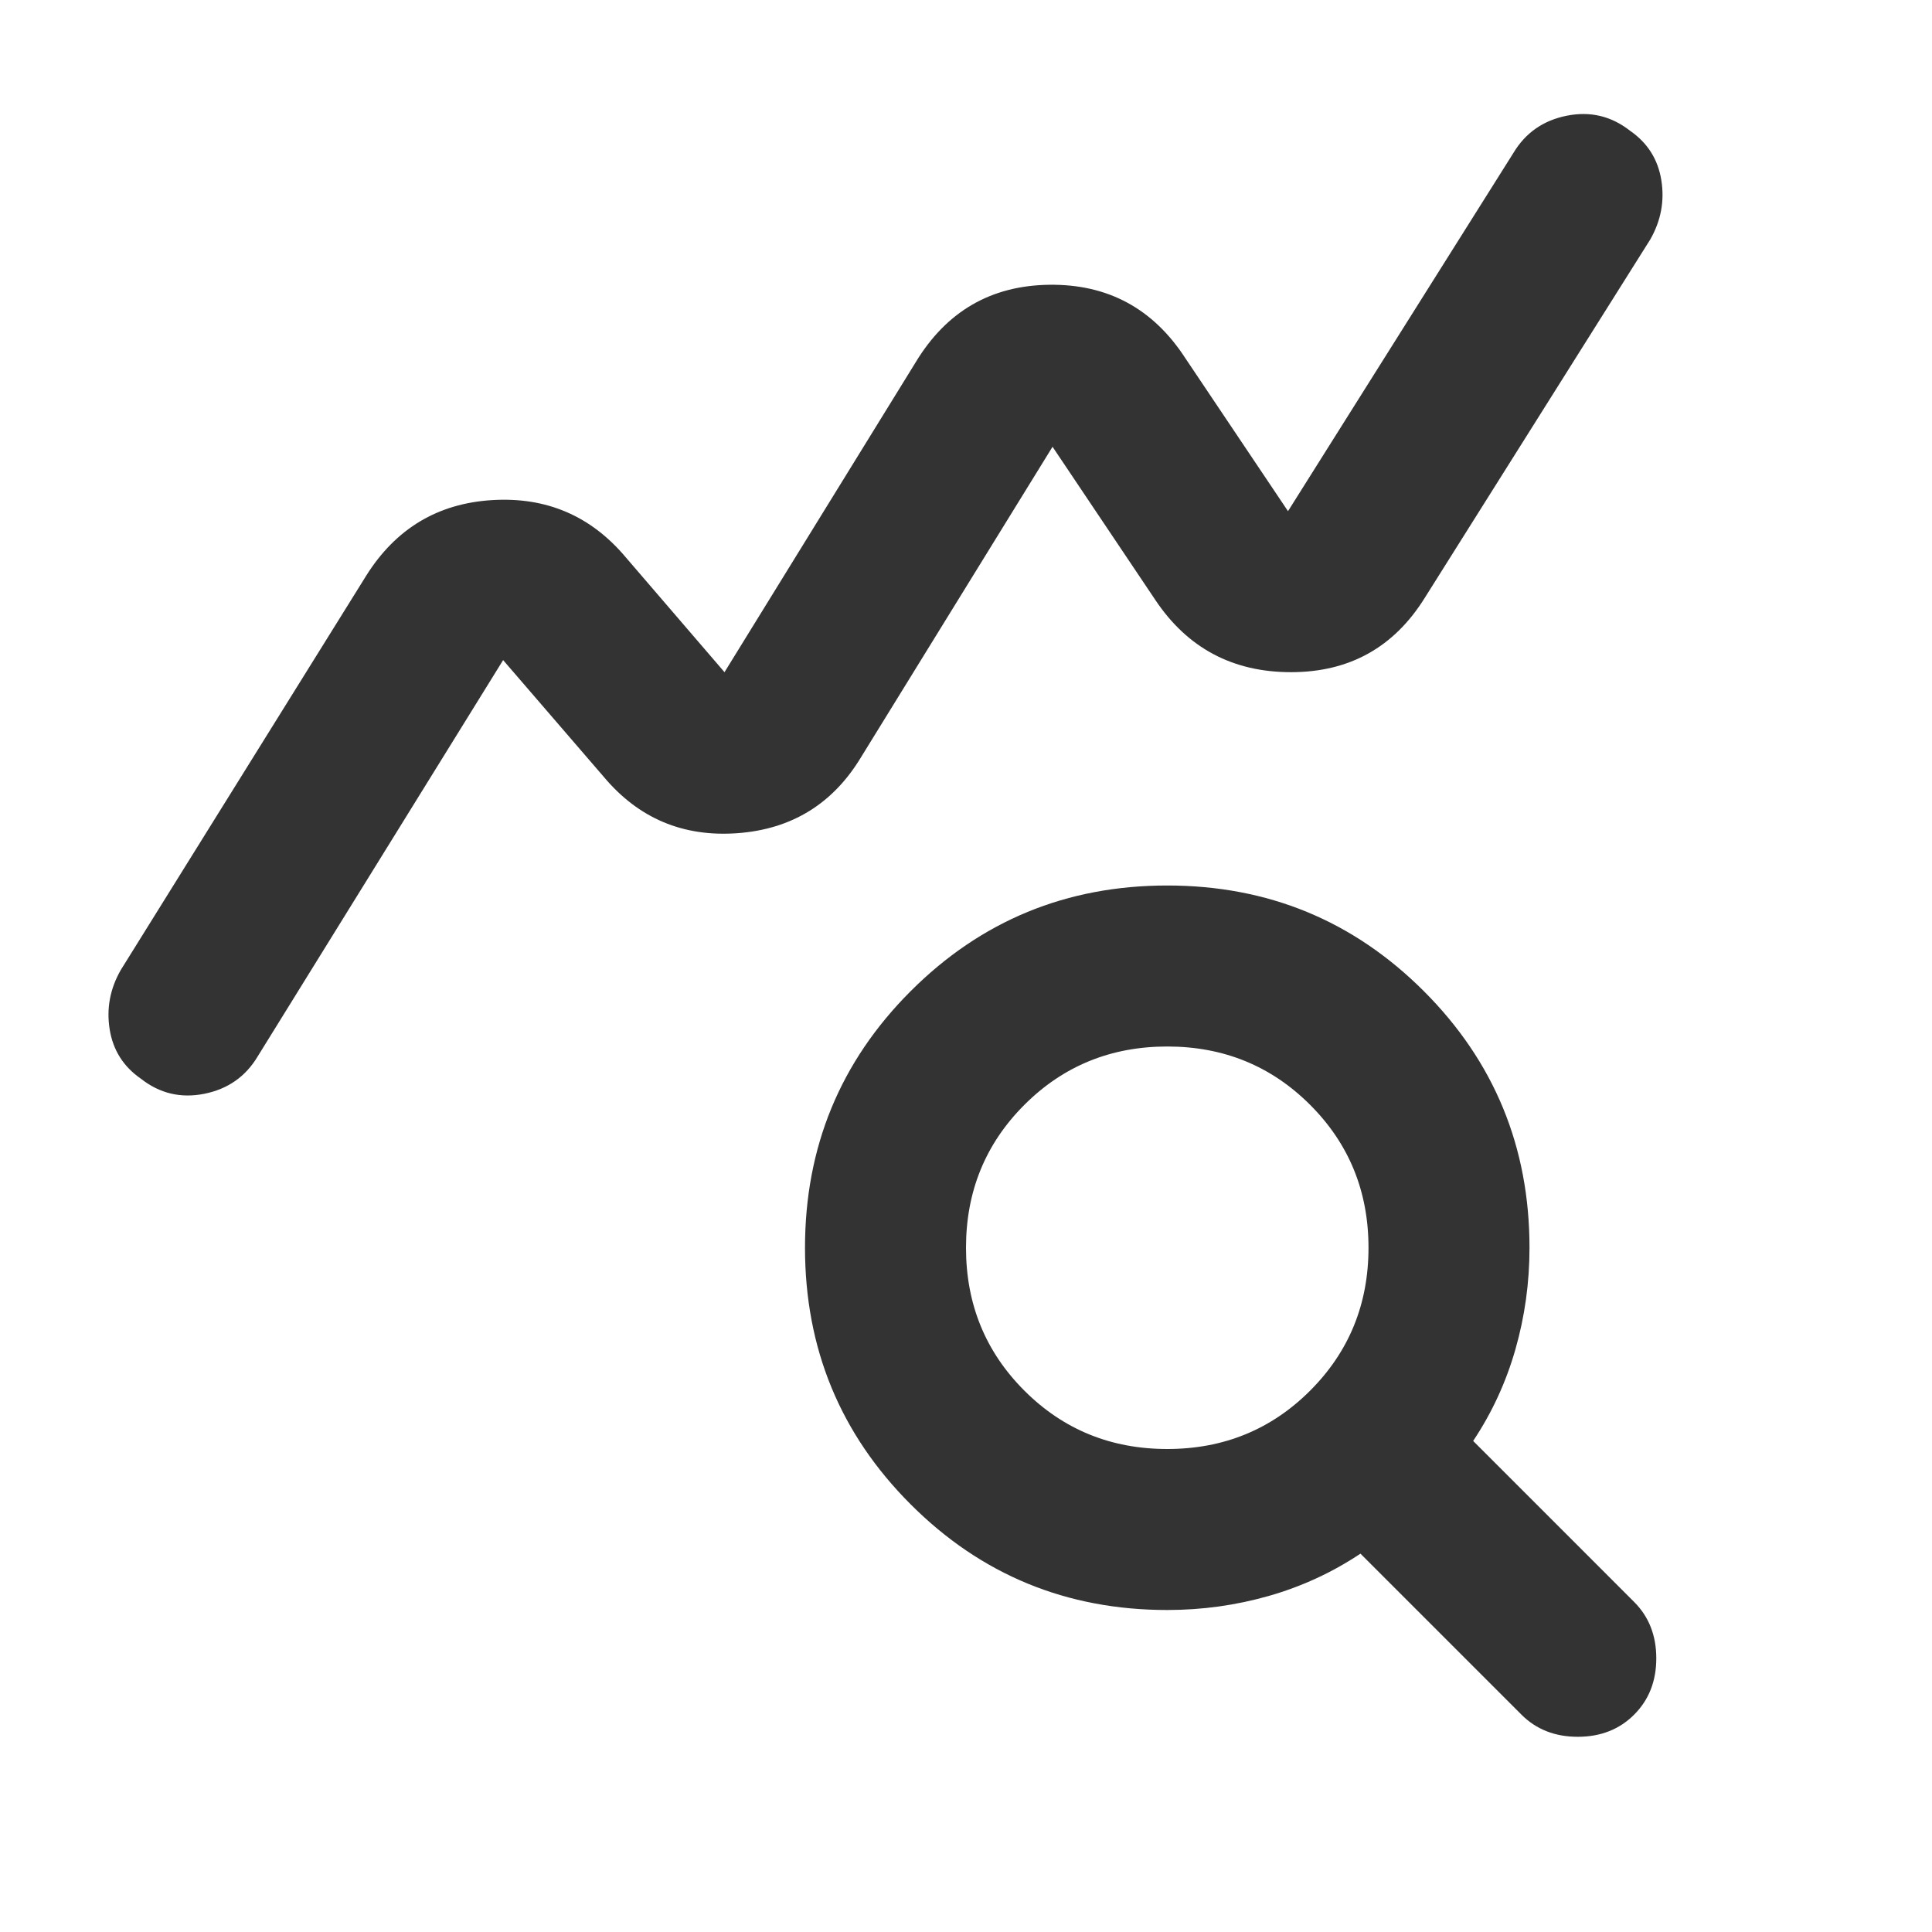
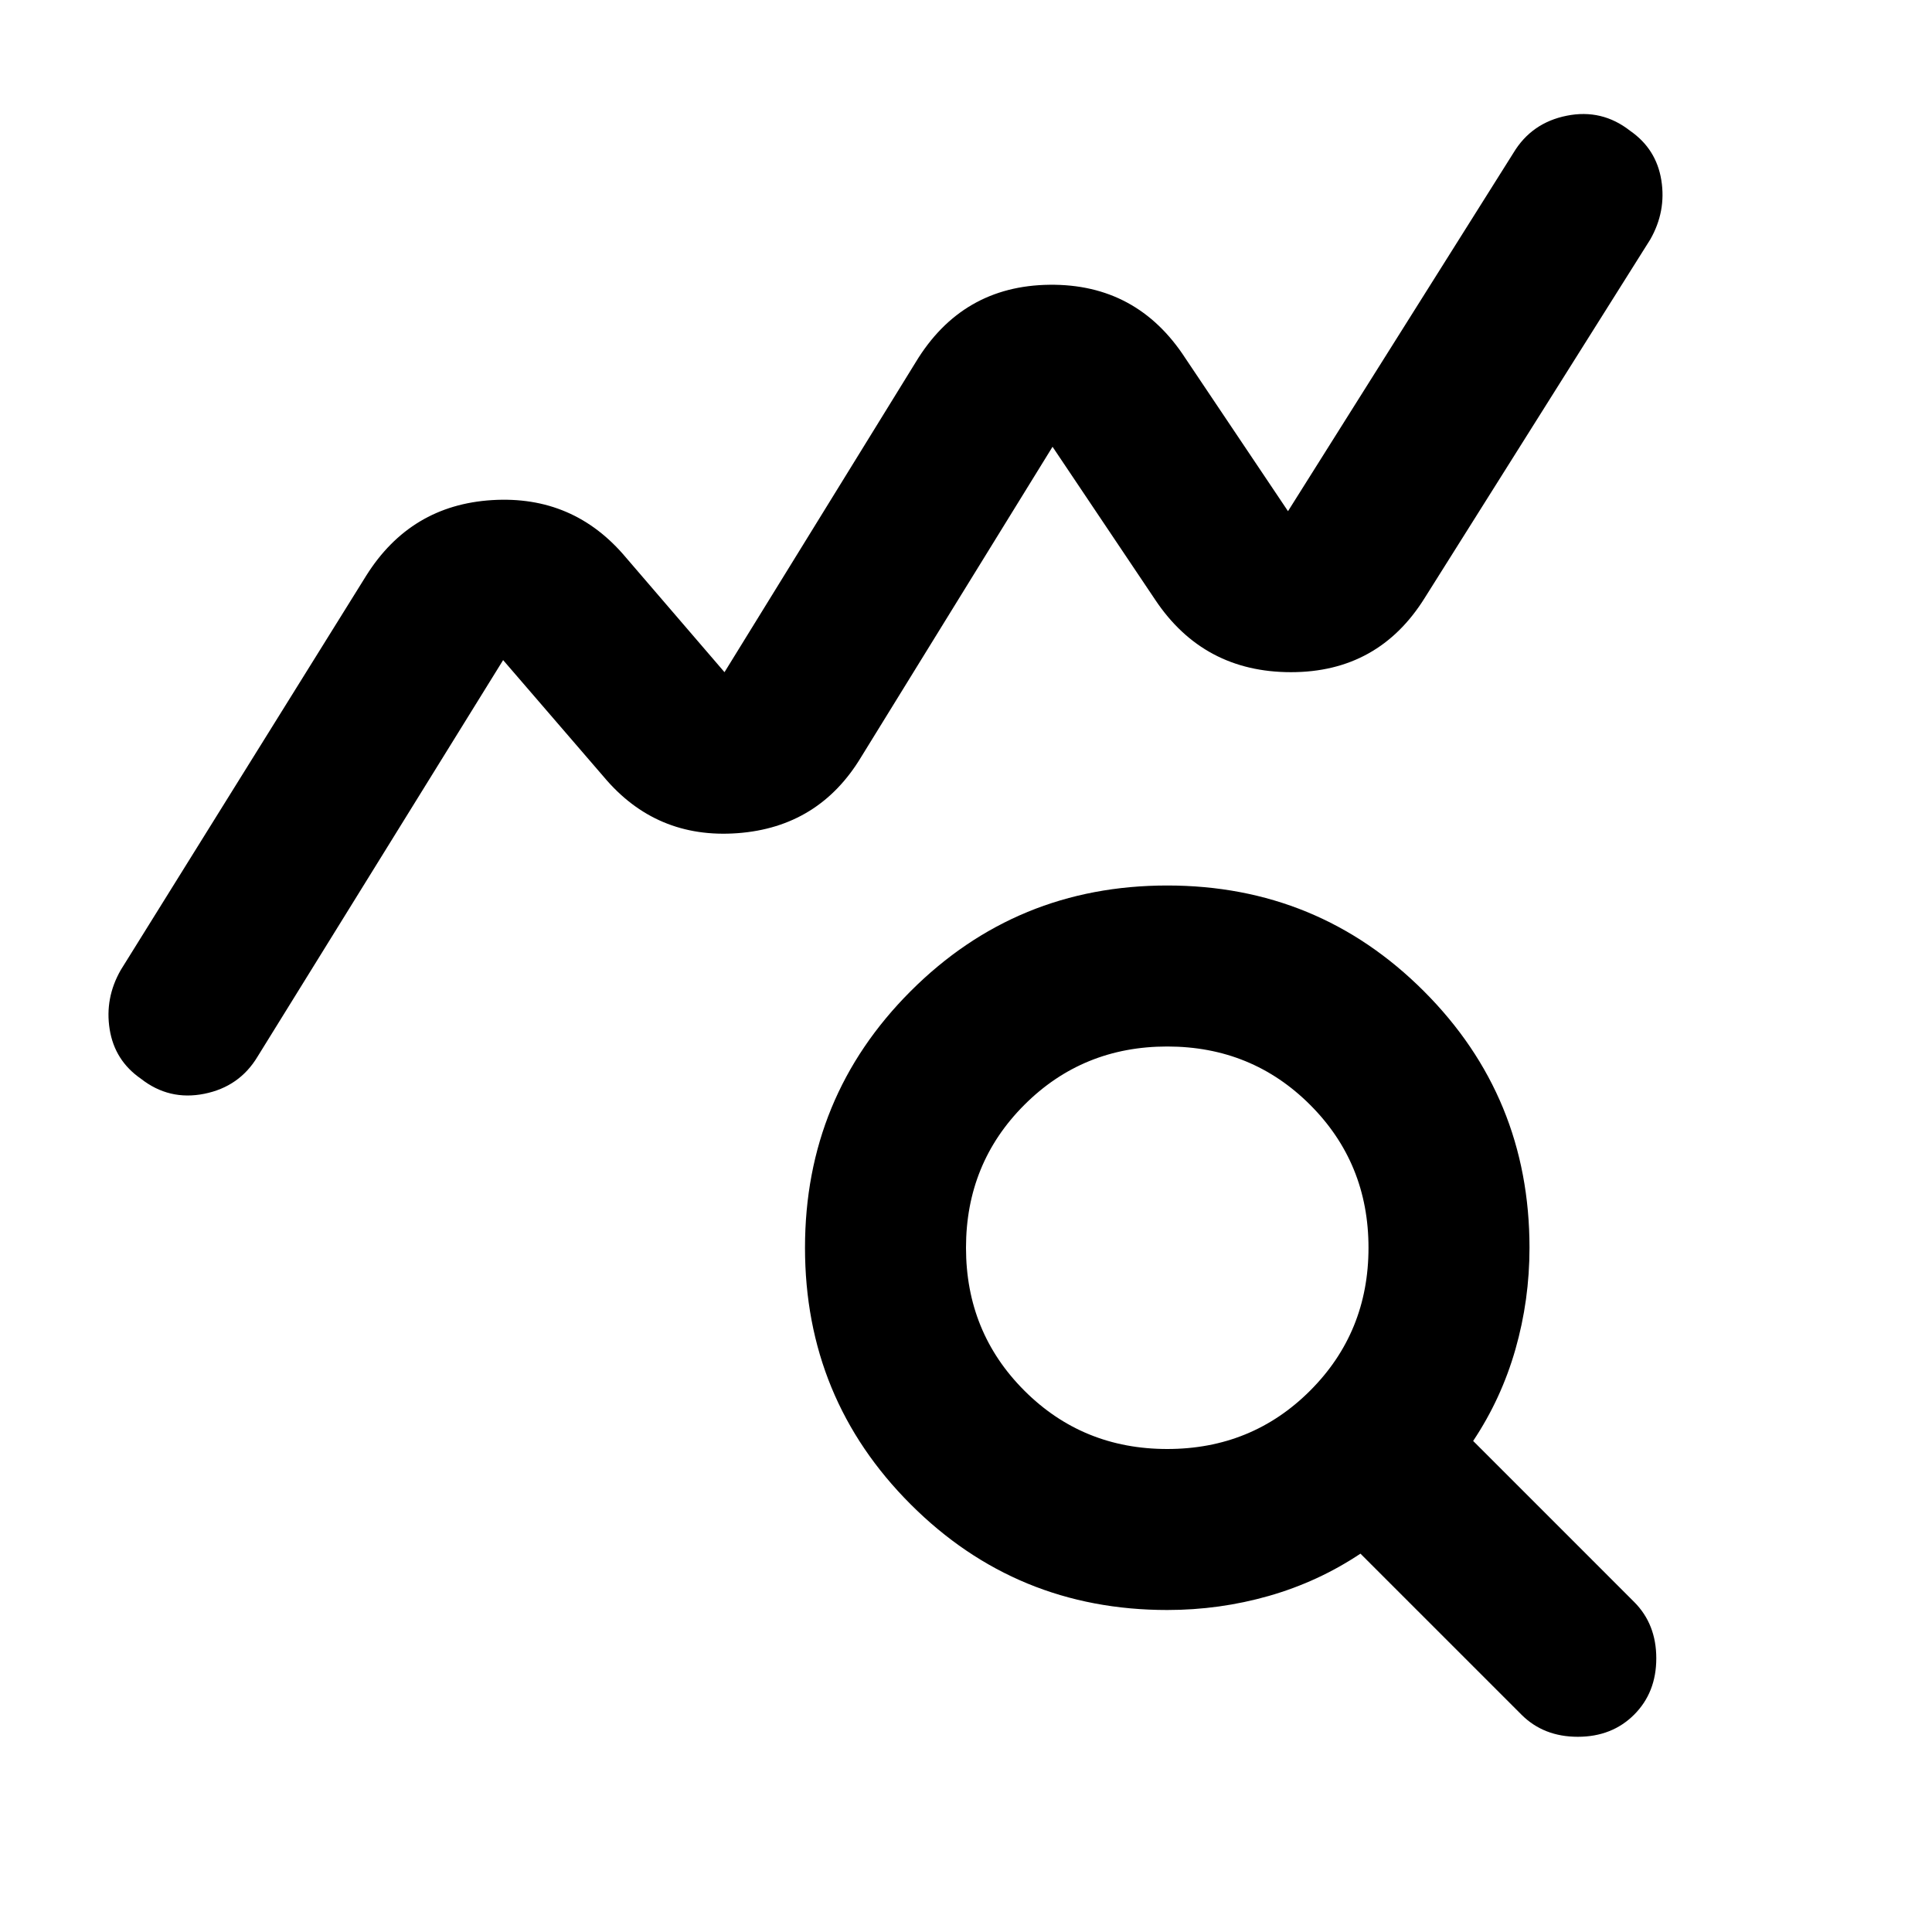
<svg xmlns="http://www.w3.org/2000/svg" width="24" height="24" viewBox="0 0 960 960">
  <g transform="translate(0,960)">
-     <path fill="#333333" d="M70-424q-13-9-15.5-24.5T60-478l122-196q22-35 62.5-37.5T311-683l49 57 95-154q23-38 66.5-38.5T589-782l51 76 112-178q9-15 26.5-18.5T810-895q13 9 15.5 24.5T820-841L708-663q-23 37-66.5 37T574-662l-51-76-95 154q-21 35-61.5 38T300-574l-50-58-122 197q-9 15-26.5 18.5T70-424Zm510 184q42 0 71-29t29-71q0-42-29-71t-71-29q-42 0-71 29t-29 71q0 42 29 71t71 29Zm0 80q-75 0-127.5-52.5T400-340q0-75 52.5-127.5T580-520q75 0 127.5 52.5T760-340q0 26-7 50.5T732-244l80 80q11 11 11 28t-11 28q-11 11-28 11t-28-11l-80-80q-21 14-45.5 21t-50.5 7Z" />
+     <path d="M70-424q-13-9-15.5-24.5T60-478l122-196q22-35 62.5-37.5T311-683l49 57 95-154q23-38 66.5-38.5T589-782l51 76 112-178q9-15 26.5-18.5T810-895q13 9 15.5 24.5T820-841L708-663q-23 37-66.5 37T574-662l-51-76-95 154q-21 35-61.5 38T300-574l-50-58-122 197q-9 15-26.5 18.5T70-424Zm510 184q42 0 71-29t29-71q0-42-29-71t-71-29q-42 0-71 29t-29 71q0 42 29 71t71 29Zm0 80q-75 0-127.5-52.5T400-340q0-75 52.5-127.5T580-520q75 0 127.5 52.5T760-340q0 26-7 50.5T732-244l80 80q11 11 11 28t-11 28q-11 11-28 11t-28-11l-80-80q-21 14-45.5 21t-50.5 7Z" />
  </g>
</svg>
